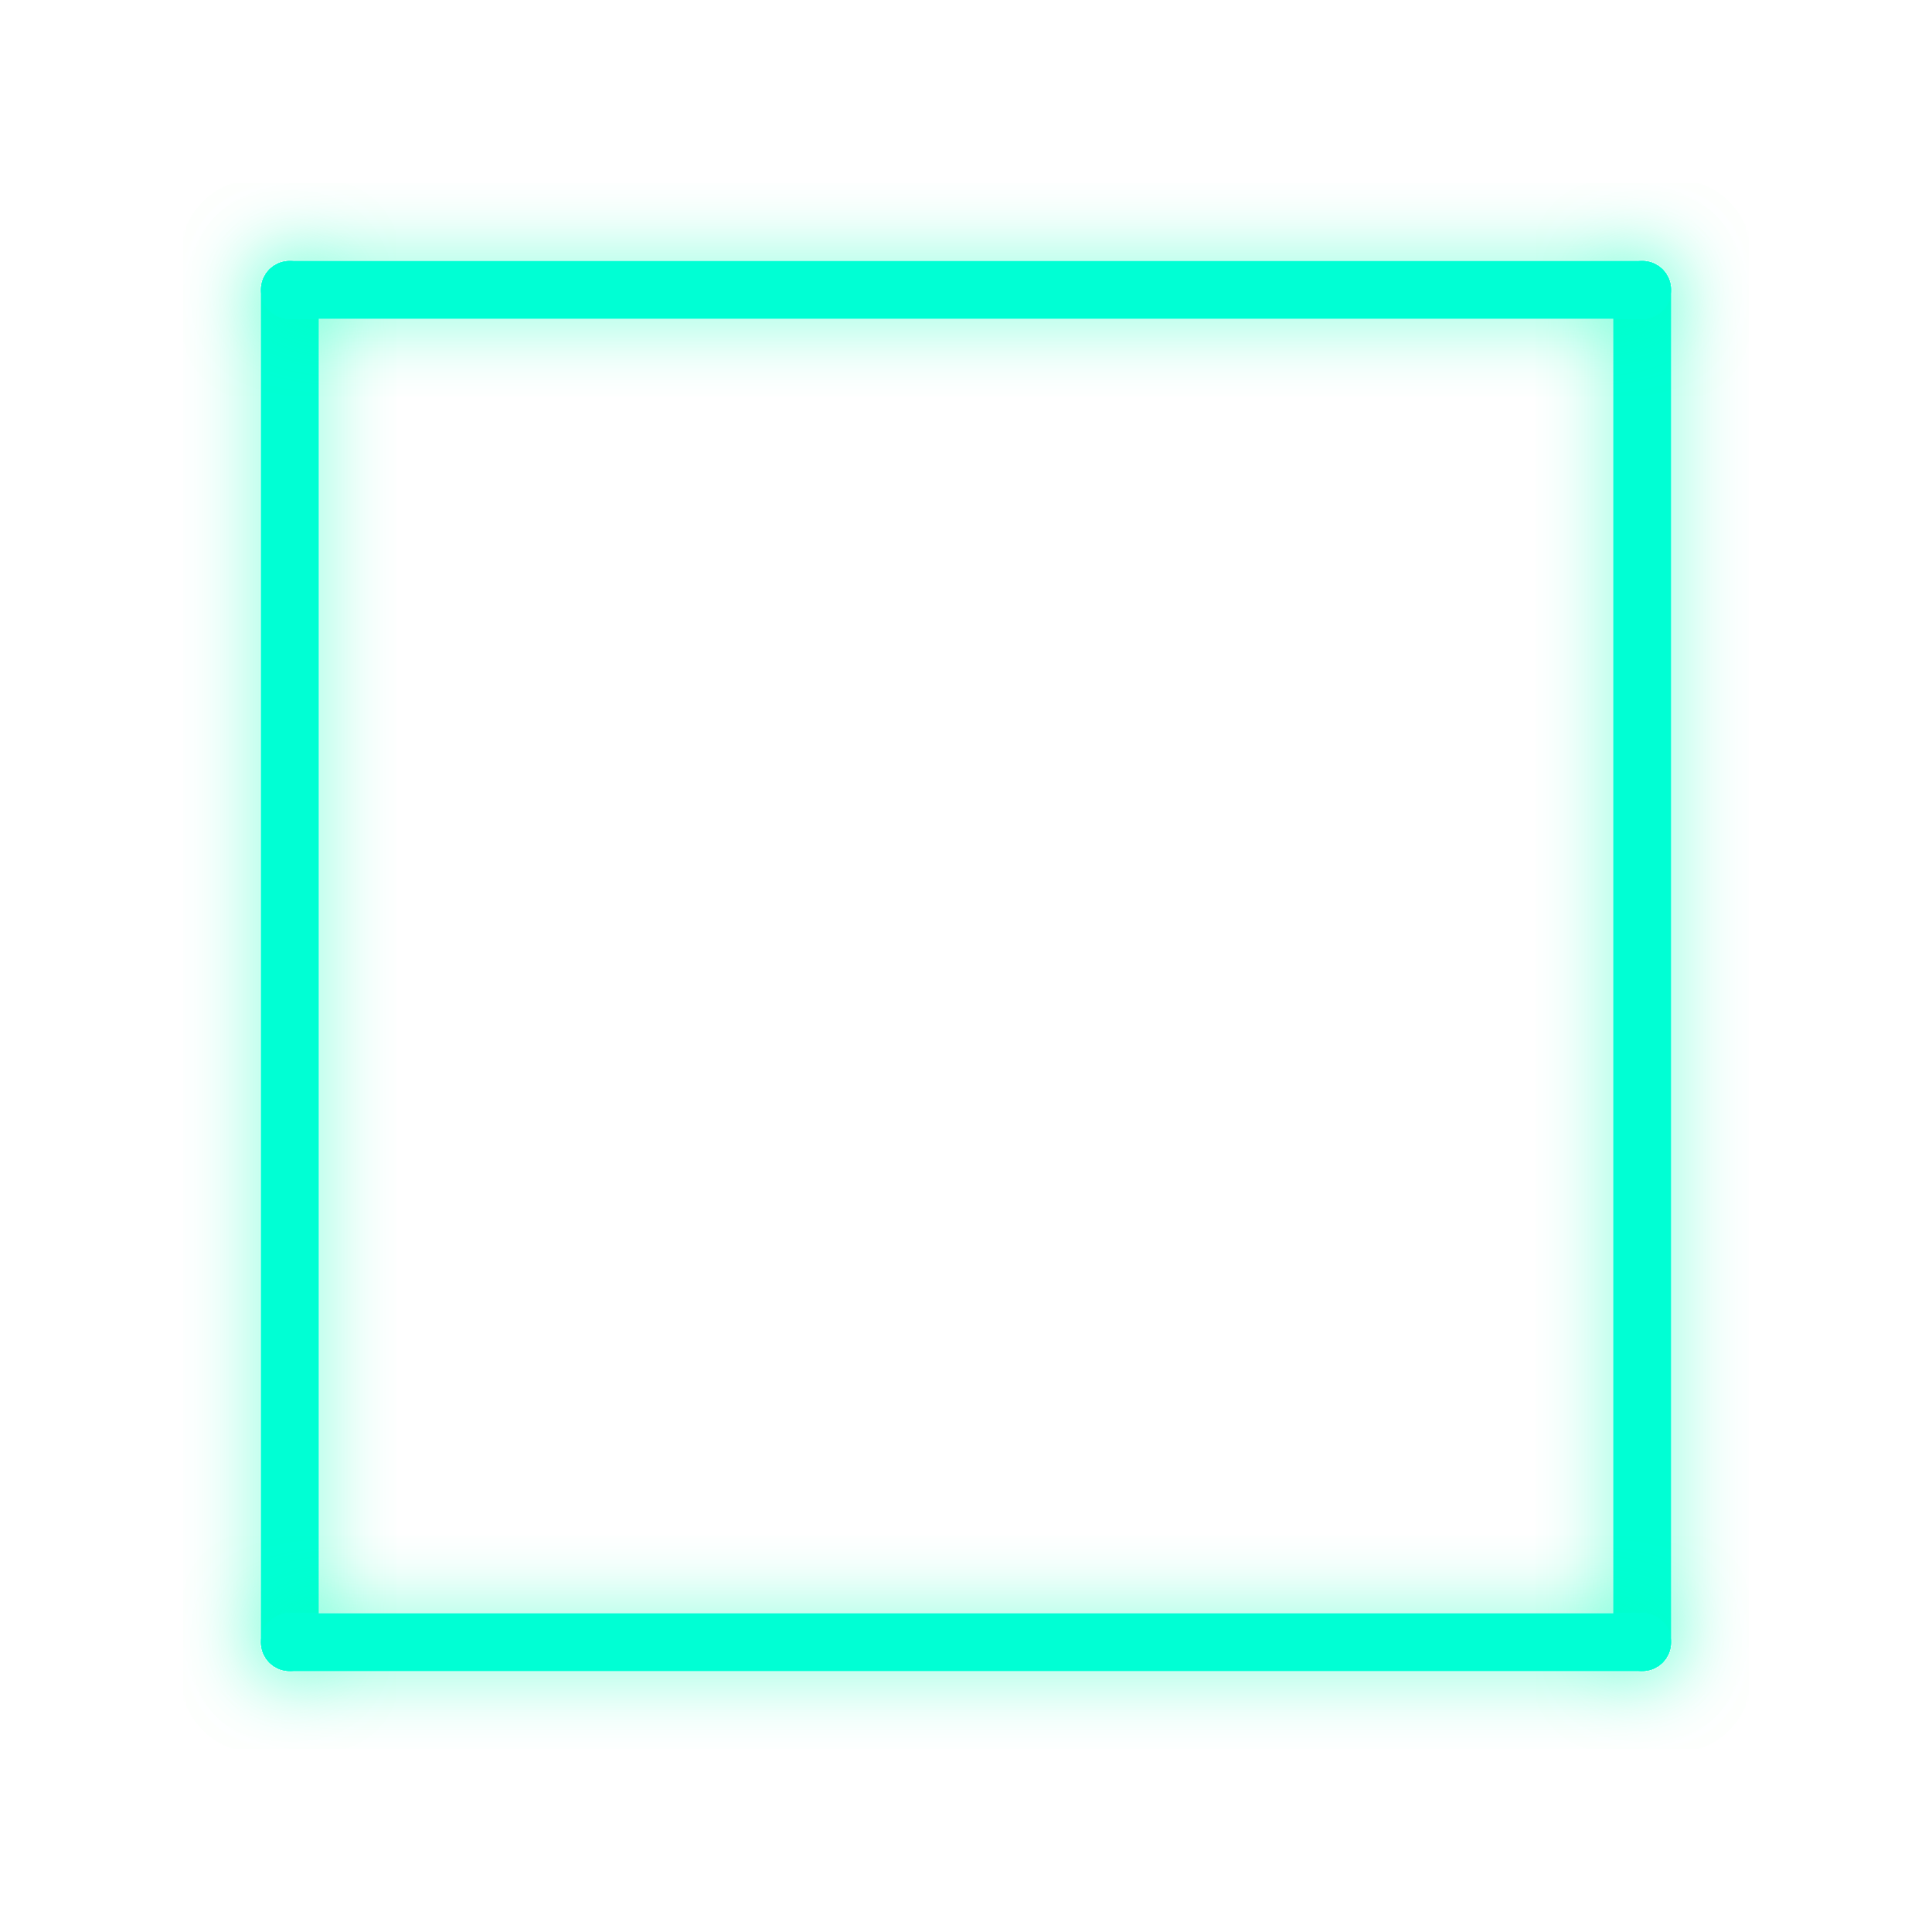
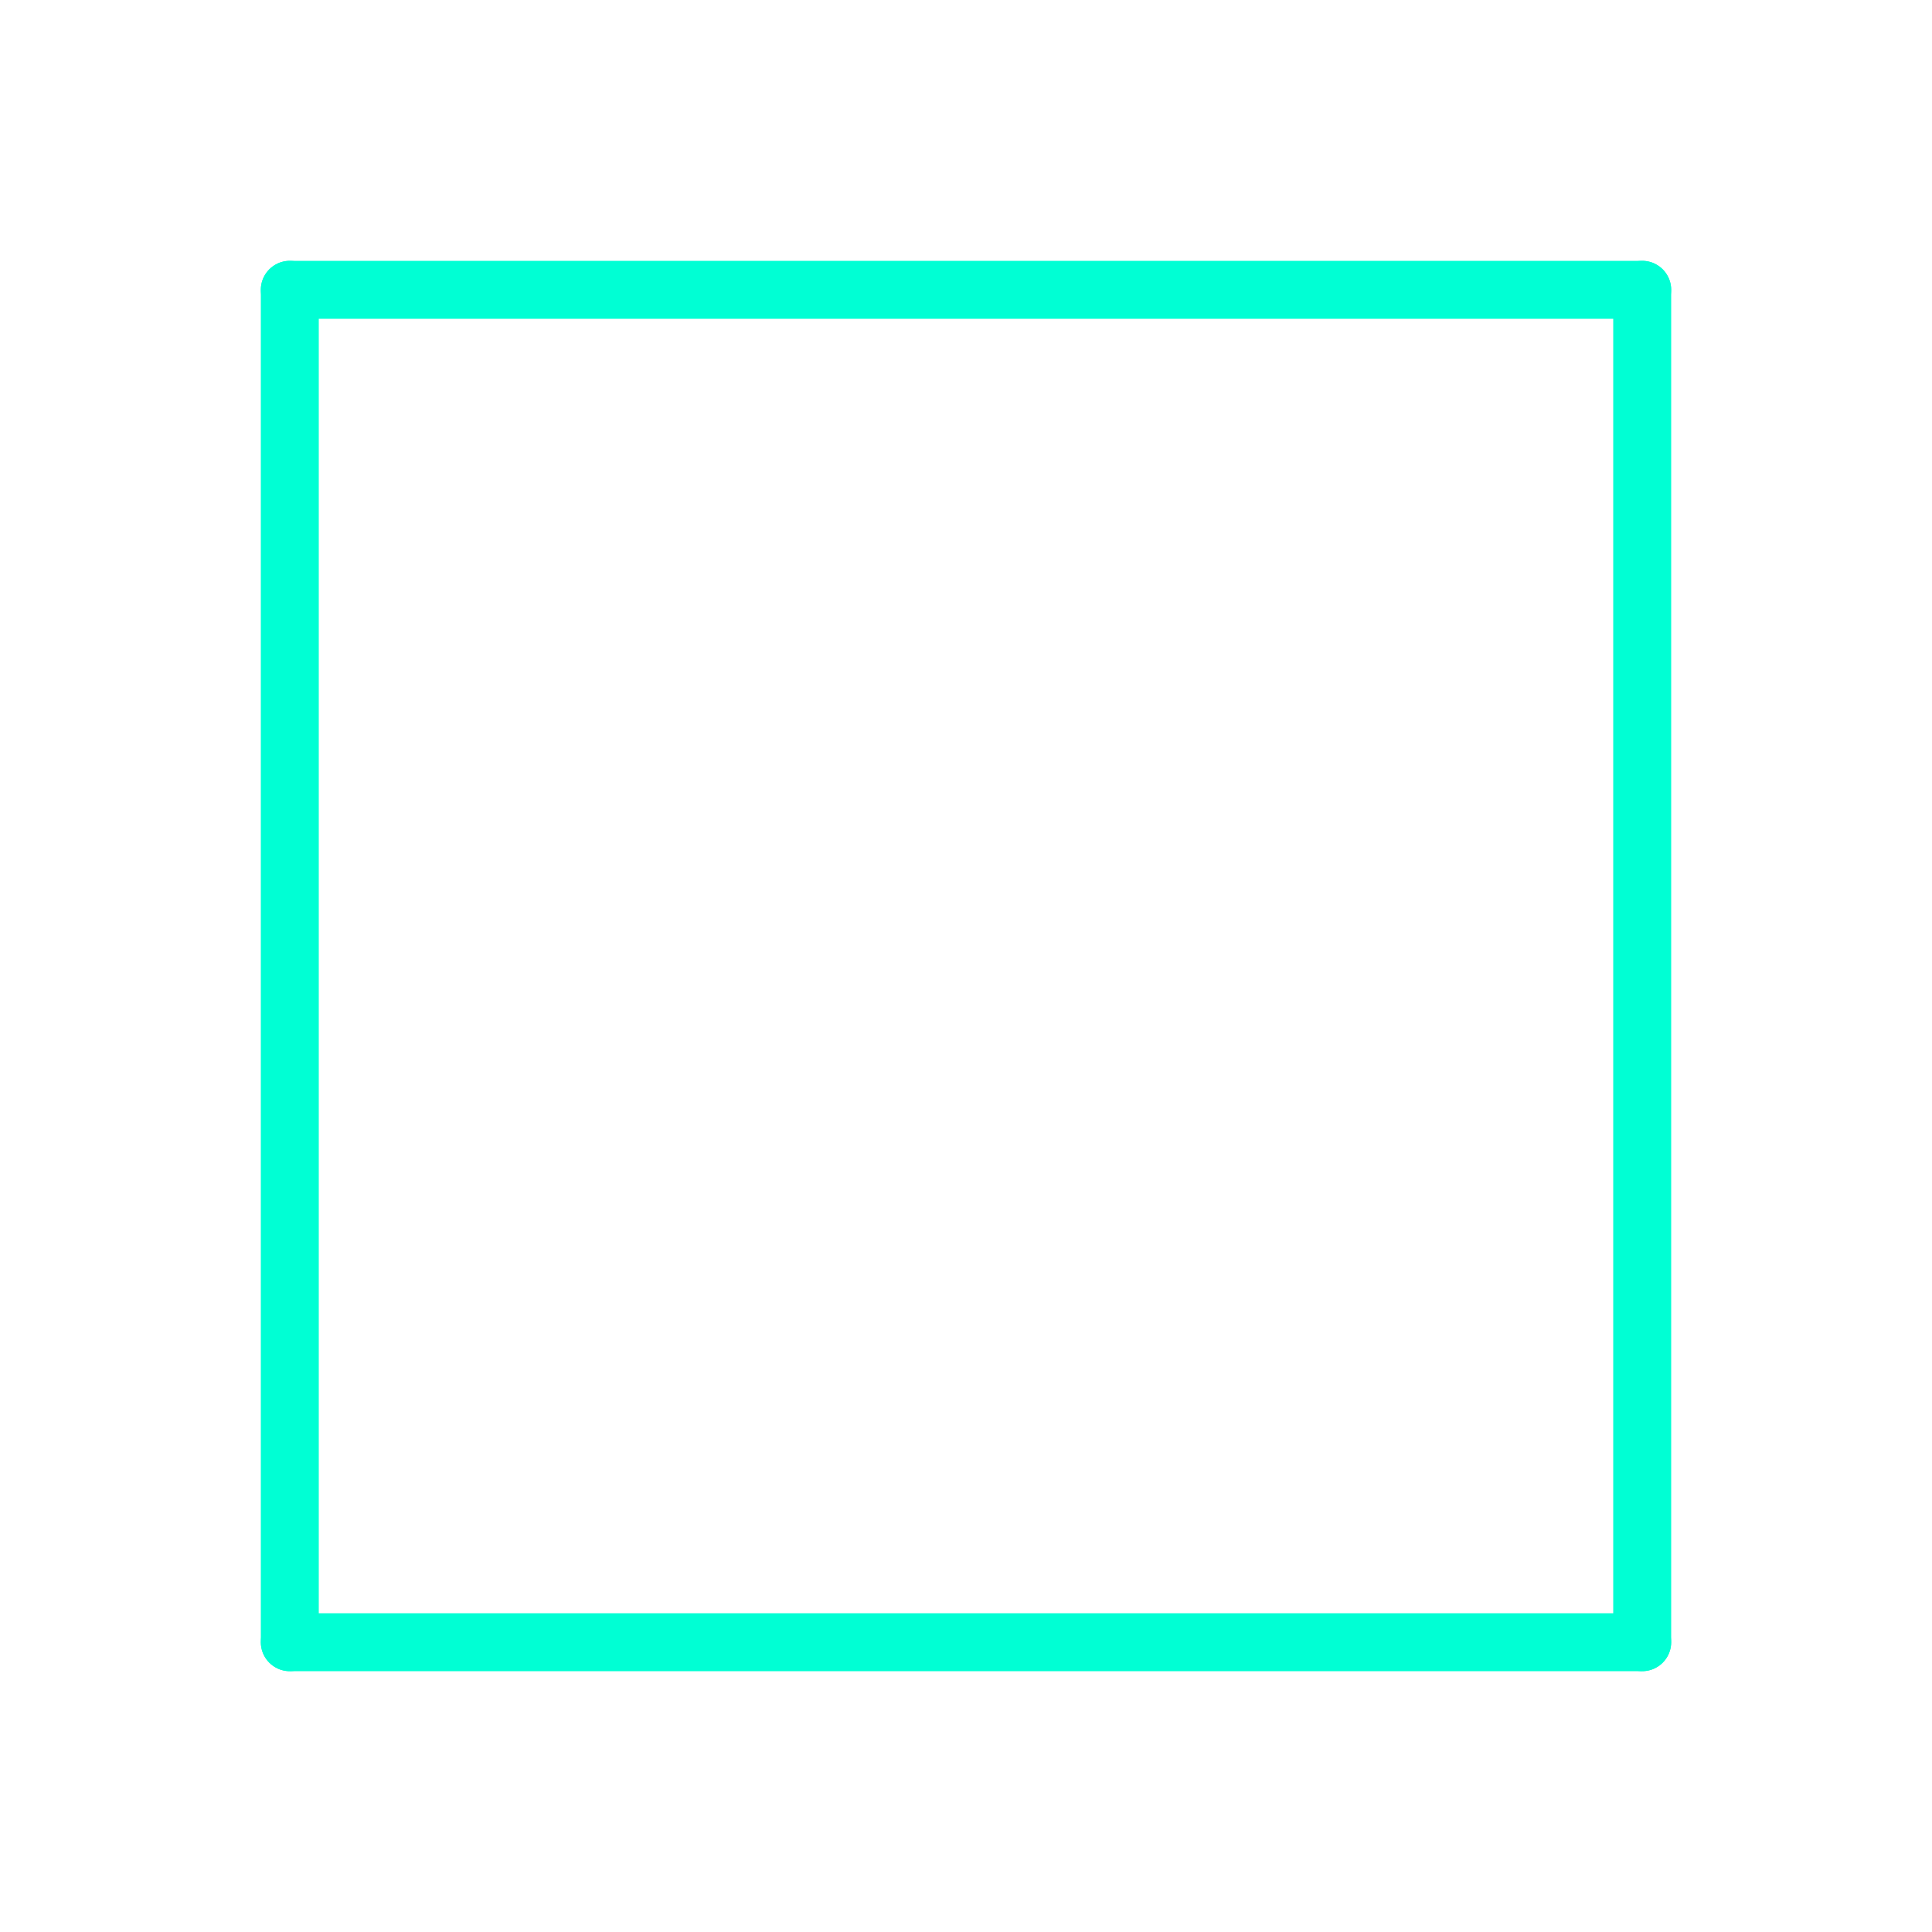
<svg xmlns="http://www.w3.org/2000/svg" width="100" height="100" viewBox="0 0 100 100" fill="none">
-   <g filter="url(#filter0_d_1416_490)">
-     <path d="M15 15L15 85" stroke="#00FFD4" stroke-width="3" stroke-linecap="round" />
-   </g>
-   <g filter="url(#filter1_d_1416_490)">
-     <path d="M85 15L85 85" stroke="#00FFD4" stroke-width="3" stroke-linecap="round" />
-   </g>
-   <g filter="url(#filter2_d_1416_490)">
-     <path d="M85 15L15 15" stroke="#00FFD4" stroke-width="3" stroke-linecap="round" />
-   </g>
-   <g filter="url(#filter3_d_1416_490)">
-     <path d="M85 85L15 85" stroke="#00FFD4" stroke-width="3" stroke-linecap="round" />
-   </g>
-   <defs>
-     <filter id="filter0_d_1416_490" x="9.5" y="9.5" width="11" height="81" filterUnits="userSpaceOnUse" color-interpolation-filters="sRGB">
-       <feFlood flood-opacity="0" result="BackgroundImageFix" />
-       <feColorMatrix in="SourceAlpha" type="matrix" values="0 0 0 0 0 0 0 0 0 0 0 0 0 0 0 0 0 0 127 0" result="hardAlpha" />
-       <feOffset />
-       <feGaussianBlur stdDeviation="2" />
-       <feComposite in2="hardAlpha" operator="out" />
-       <feColorMatrix type="matrix" values="0 0 0 0 0 0 0 0 0 1 0 0 0 0 0.717 0 0 0 0.5 0" />
-       <feBlend mode="normal" in2="BackgroundImageFix" result="effect1_dropShadow_1416_490" />
-       <feBlend mode="normal" in="SourceGraphic" in2="effect1_dropShadow_1416_490" result="shape" />
-     </filter>
-     <filter id="filter1_d_1416_490" x="79.5" y="9.5" width="11" height="81" filterUnits="userSpaceOnUse" color-interpolation-filters="sRGB">
-       <feFlood flood-opacity="0" result="BackgroundImageFix" />
-       <feColorMatrix in="SourceAlpha" type="matrix" values="0 0 0 0 0 0 0 0 0 0 0 0 0 0 0 0 0 0 127 0" result="hardAlpha" />
-       <feOffset />
-       <feGaussianBlur stdDeviation="2" />
-       <feComposite in2="hardAlpha" operator="out" />
-       <feColorMatrix type="matrix" values="0 0 0 0 0 0 0 0 0 1 0 0 0 0 0.717 0 0 0 0.5 0" />
-       <feBlend mode="normal" in2="BackgroundImageFix" result="effect1_dropShadow_1416_490" />
-       <feBlend mode="normal" in="SourceGraphic" in2="effect1_dropShadow_1416_490" result="shape" />
-     </filter>
-     <filter id="filter2_d_1416_490" x="9.5" y="9.5" width="81" height="11" filterUnits="userSpaceOnUse" color-interpolation-filters="sRGB">
-       <feFlood flood-opacity="0" result="BackgroundImageFix" />
-       <feColorMatrix in="SourceAlpha" type="matrix" values="0 0 0 0 0 0 0 0 0 0 0 0 0 0 0 0 0 0 127 0" result="hardAlpha" />
-       <feOffset />
-       <feGaussianBlur stdDeviation="2" />
-       <feComposite in2="hardAlpha" operator="out" />
-       <feColorMatrix type="matrix" values="0 0 0 0 0 0 0 0 0 1 0 0 0 0 0.717 0 0 0 0.5 0" />
-       <feBlend mode="normal" in2="BackgroundImageFix" result="effect1_dropShadow_1416_490" />
-       <feBlend mode="normal" in="SourceGraphic" in2="effect1_dropShadow_1416_490" result="shape" />
-     </filter>
-     <filter id="filter3_d_1416_490" x="9.5" y="79.5" width="81" height="11" filterUnits="userSpaceOnUse" color-interpolation-filters="sRGB">
-       <feFlood flood-opacity="0" result="BackgroundImageFix" />
-       <feColorMatrix in="SourceAlpha" type="matrix" values="0 0 0 0 0 0 0 0 0 0 0 0 0 0 0 0 0 0 127 0" result="hardAlpha" />
-       <feOffset />
-       <feGaussianBlur stdDeviation="2" />
-       <feComposite in2="hardAlpha" operator="out" />
-       <feColorMatrix type="matrix" values="0 0 0 0 0 0 0 0 0 1 0 0 0 0 0.717 0 0 0 0.5 0" />
-       <feBlend mode="normal" in2="BackgroundImageFix" result="effect1_dropShadow_1416_490" />
-       <feBlend mode="normal" in="SourceGraphic" in2="effect1_dropShadow_1416_490" result="shape" />
-     </filter>
-   </defs>
+   <path d="M15 15L15 85" stroke="#00FFD4" stroke-width="3" stroke-linecap="round" />
+   <path d="M85 15L85 85" stroke="#00FFD4" stroke-width="3" stroke-linecap="round" />
+   <path d="M85 15L15 15" stroke="#00FFD4" stroke-width="3" stroke-linecap="round" />
+   <path d="M85 85L15 85" stroke="#00FFD4" stroke-width="3" stroke-linecap="round" />
</svg>
